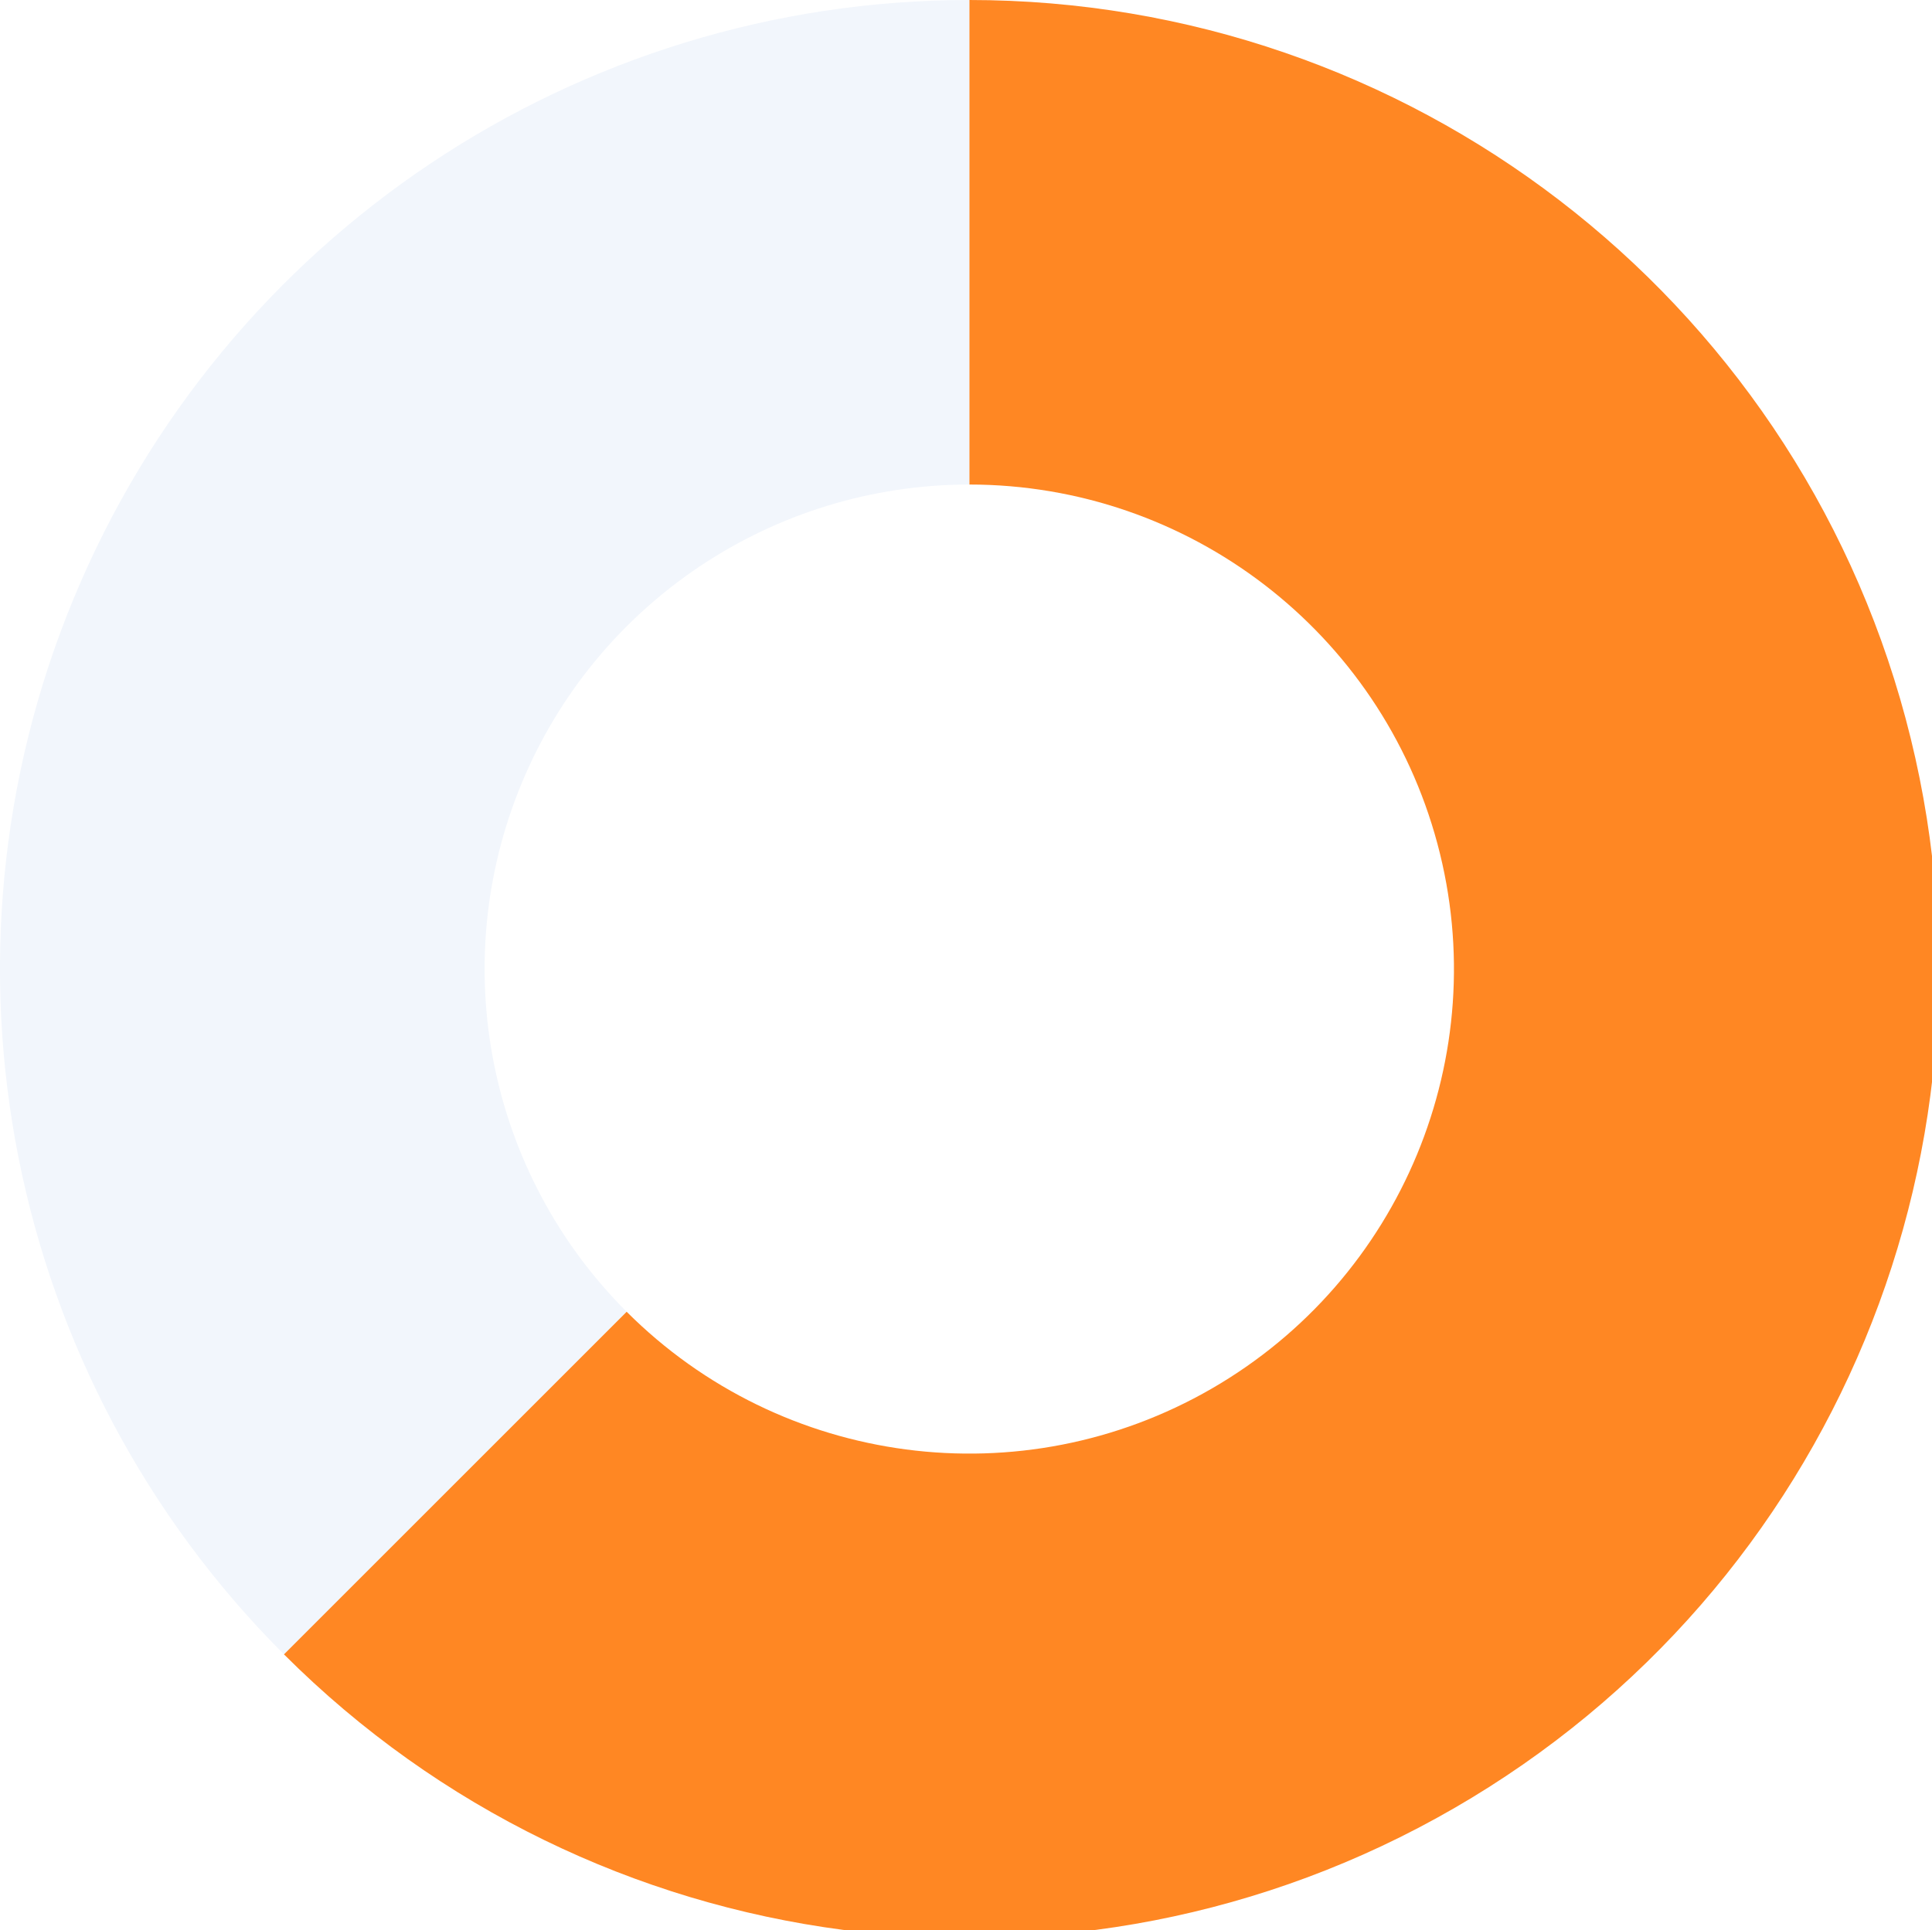
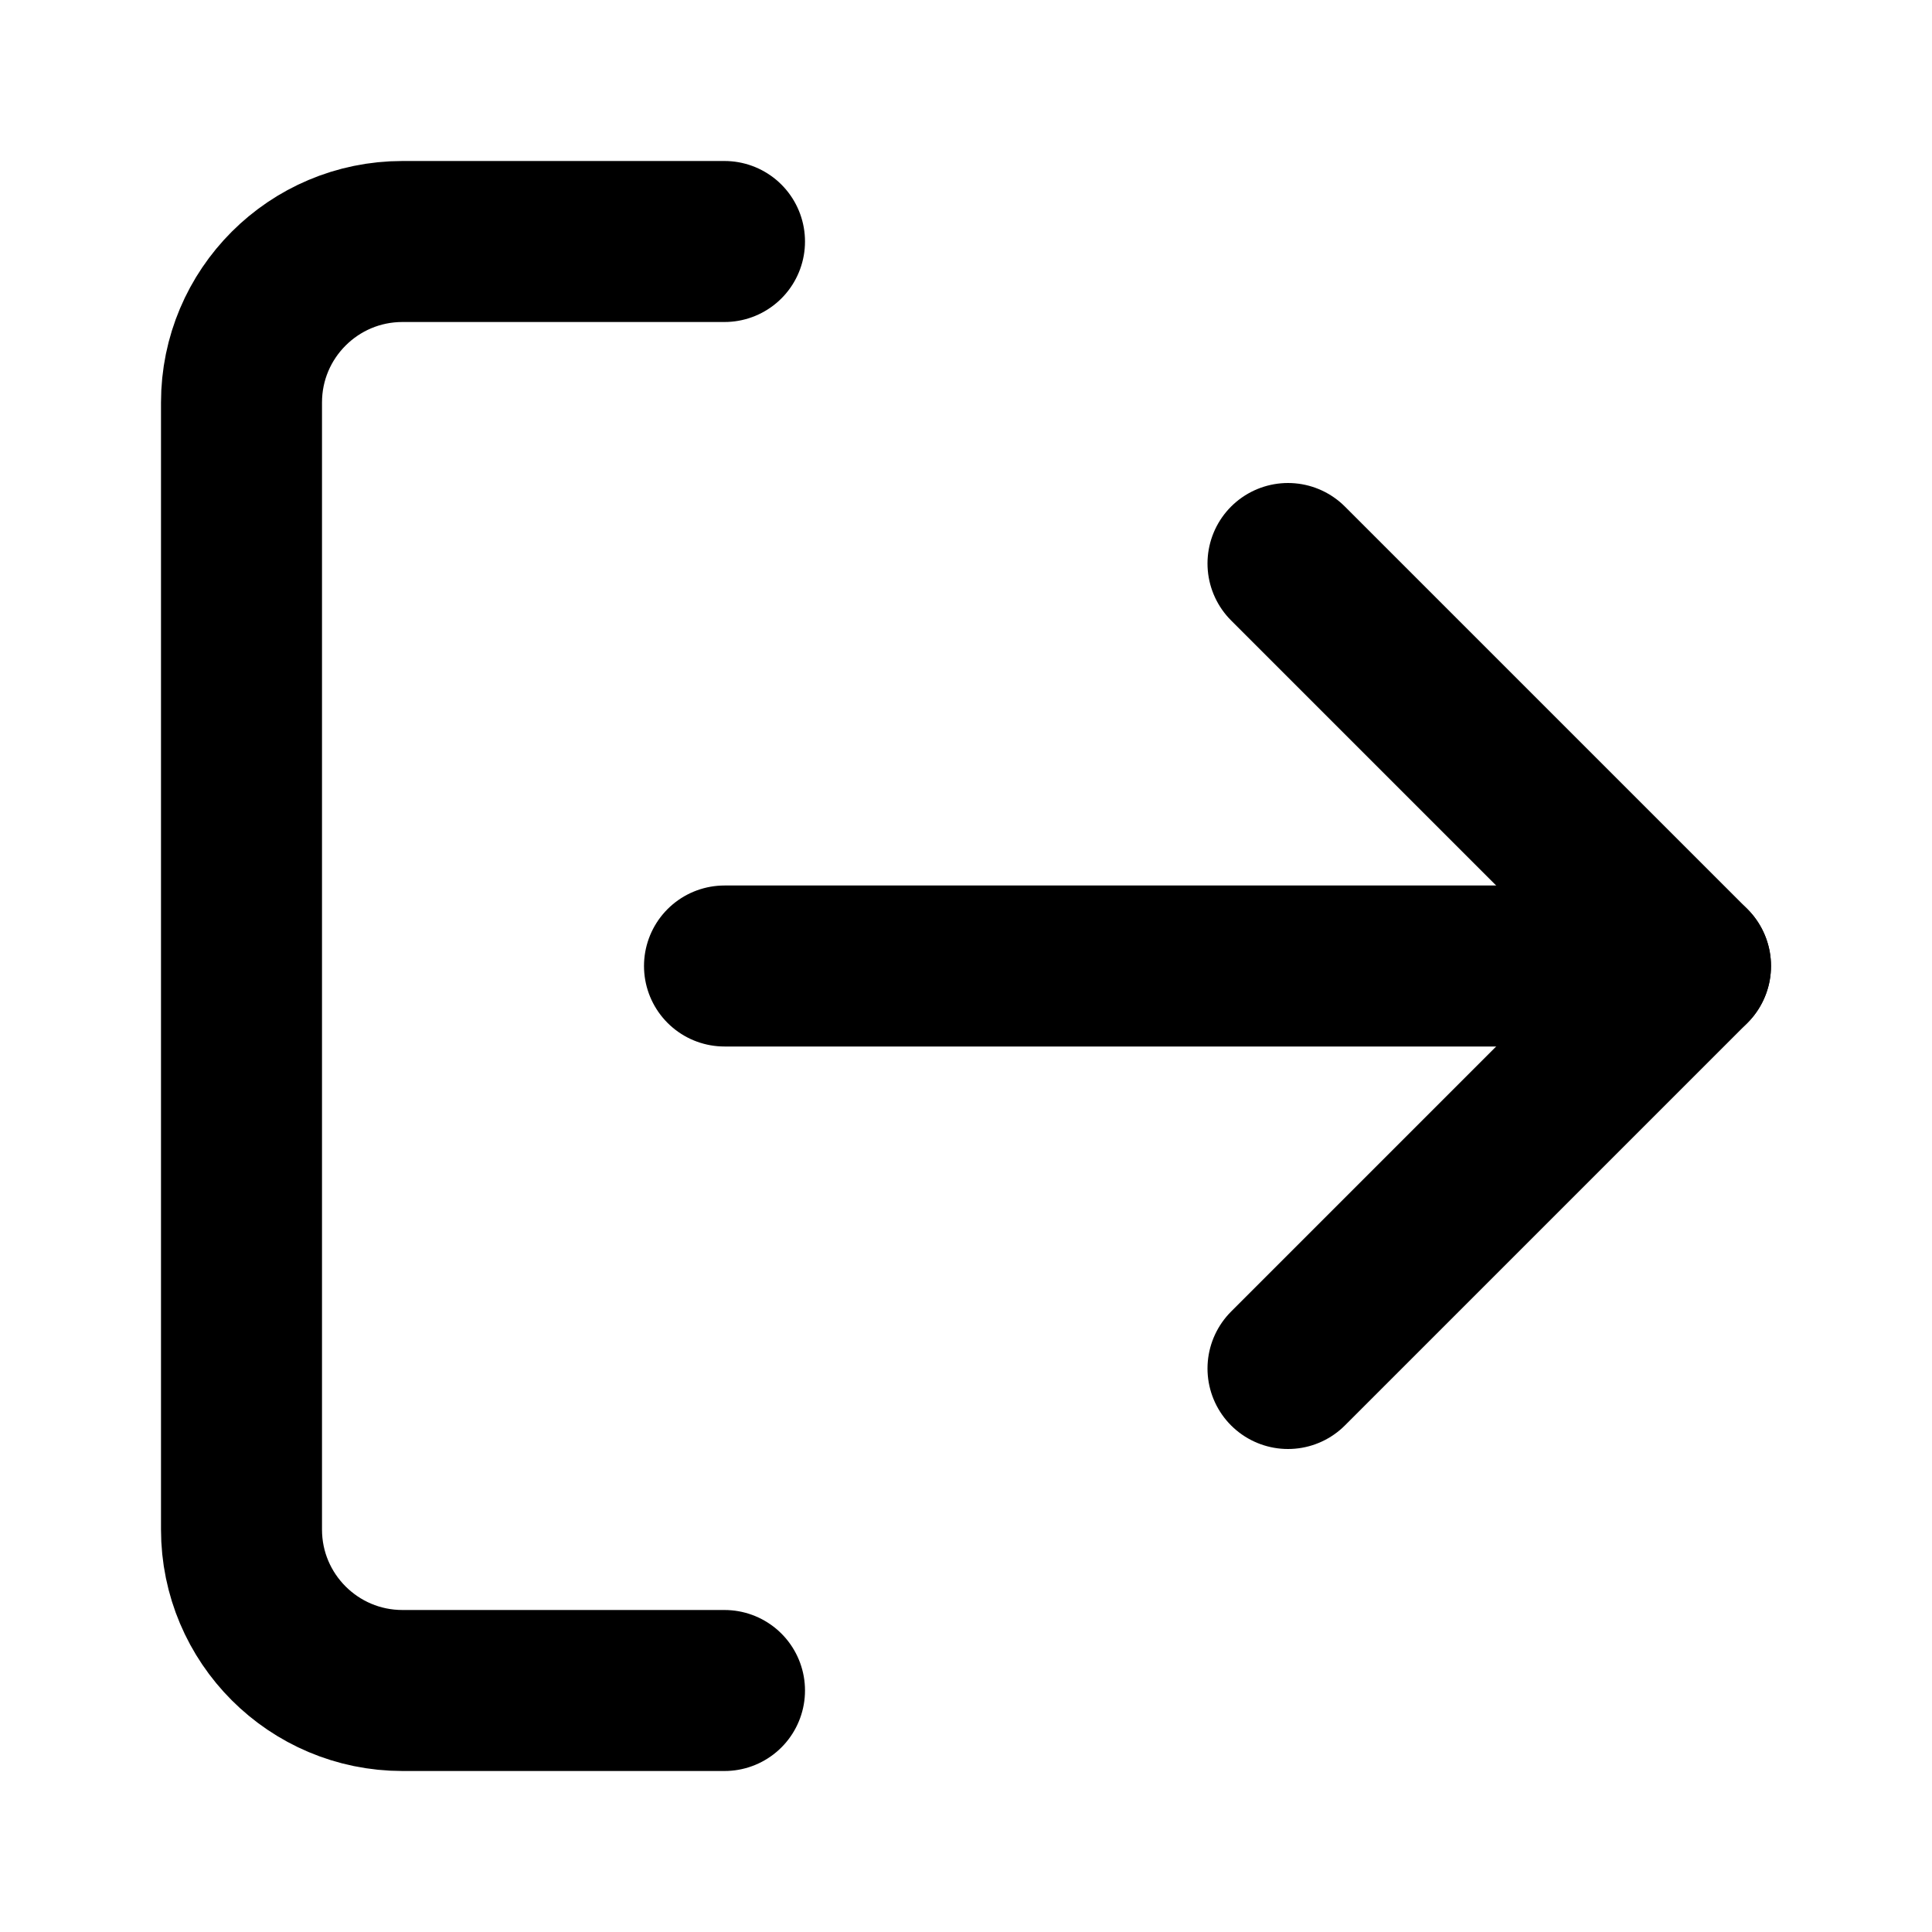
- <svg xmlns="http://www.w3.org/2000/svg" class="peity" height="5.75rem" width="5.75rem">
-   <path d="M 40.25 0 A 40.25 40.25 0 1 1 11.789 68.711 L 26.019 54.481 A 20.125 20.125 0 1 0 40.25 20.125" data-value="5" fill="rgb(255, 135, 35,1)" />
-   <path d="M 11.789 68.711 A 40.25 40.25 0 0 1 40.25 0 L 40.25 20.125 A 20.125 20.125 0 0 0 26.019 54.481" data-value="3" fill="rgba(242, 246, 252)" />
+ <svg xmlns="http://www.w3.org/2000/svg" id="icon-logout" class="text-danger" width="18" height="18" viewBox="0 0 24 24" fill="none" stroke="currentColor" stroke-width="2" stroke-linecap="round" stroke-linejoin="round">
+   <path d="M9 21H5a2 2 0 0 1-2-2V5a2 2 0 0 1 2-2h4" />
+   <polyline points="16 17 21 12 16 7" />
+   <line x1="21" y1="12" x2="9" y2="12" />
</svg>
